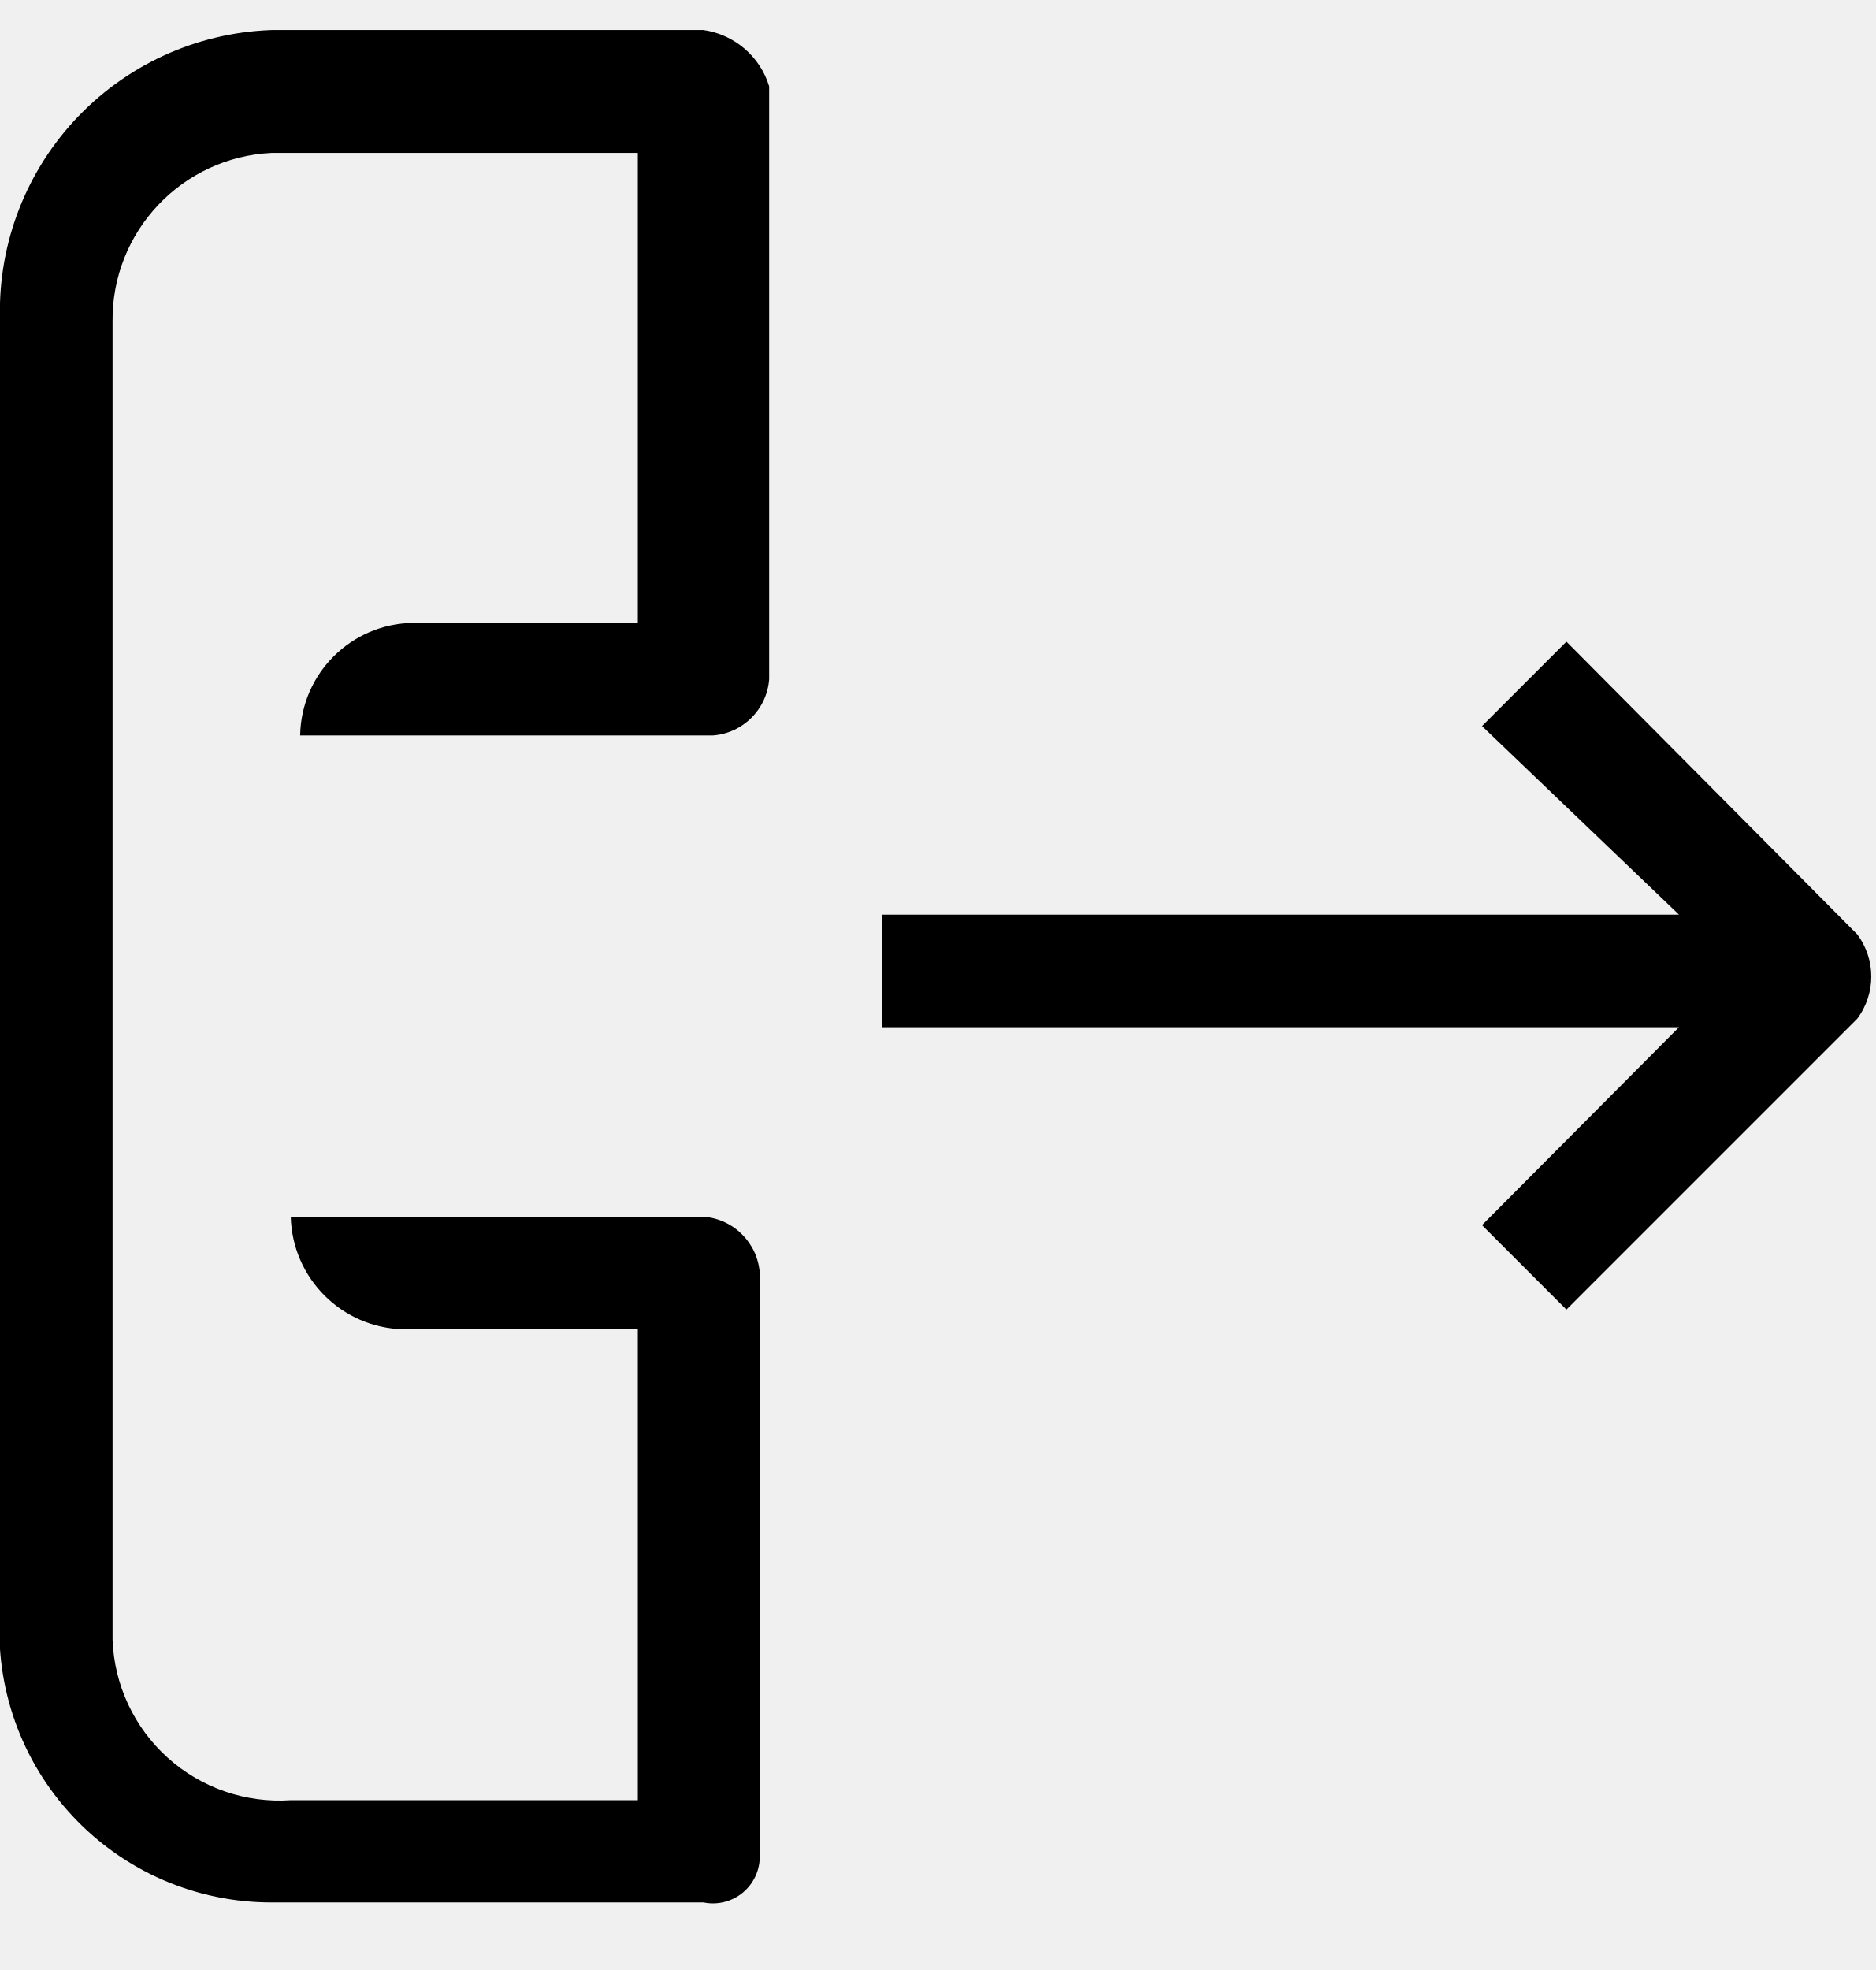
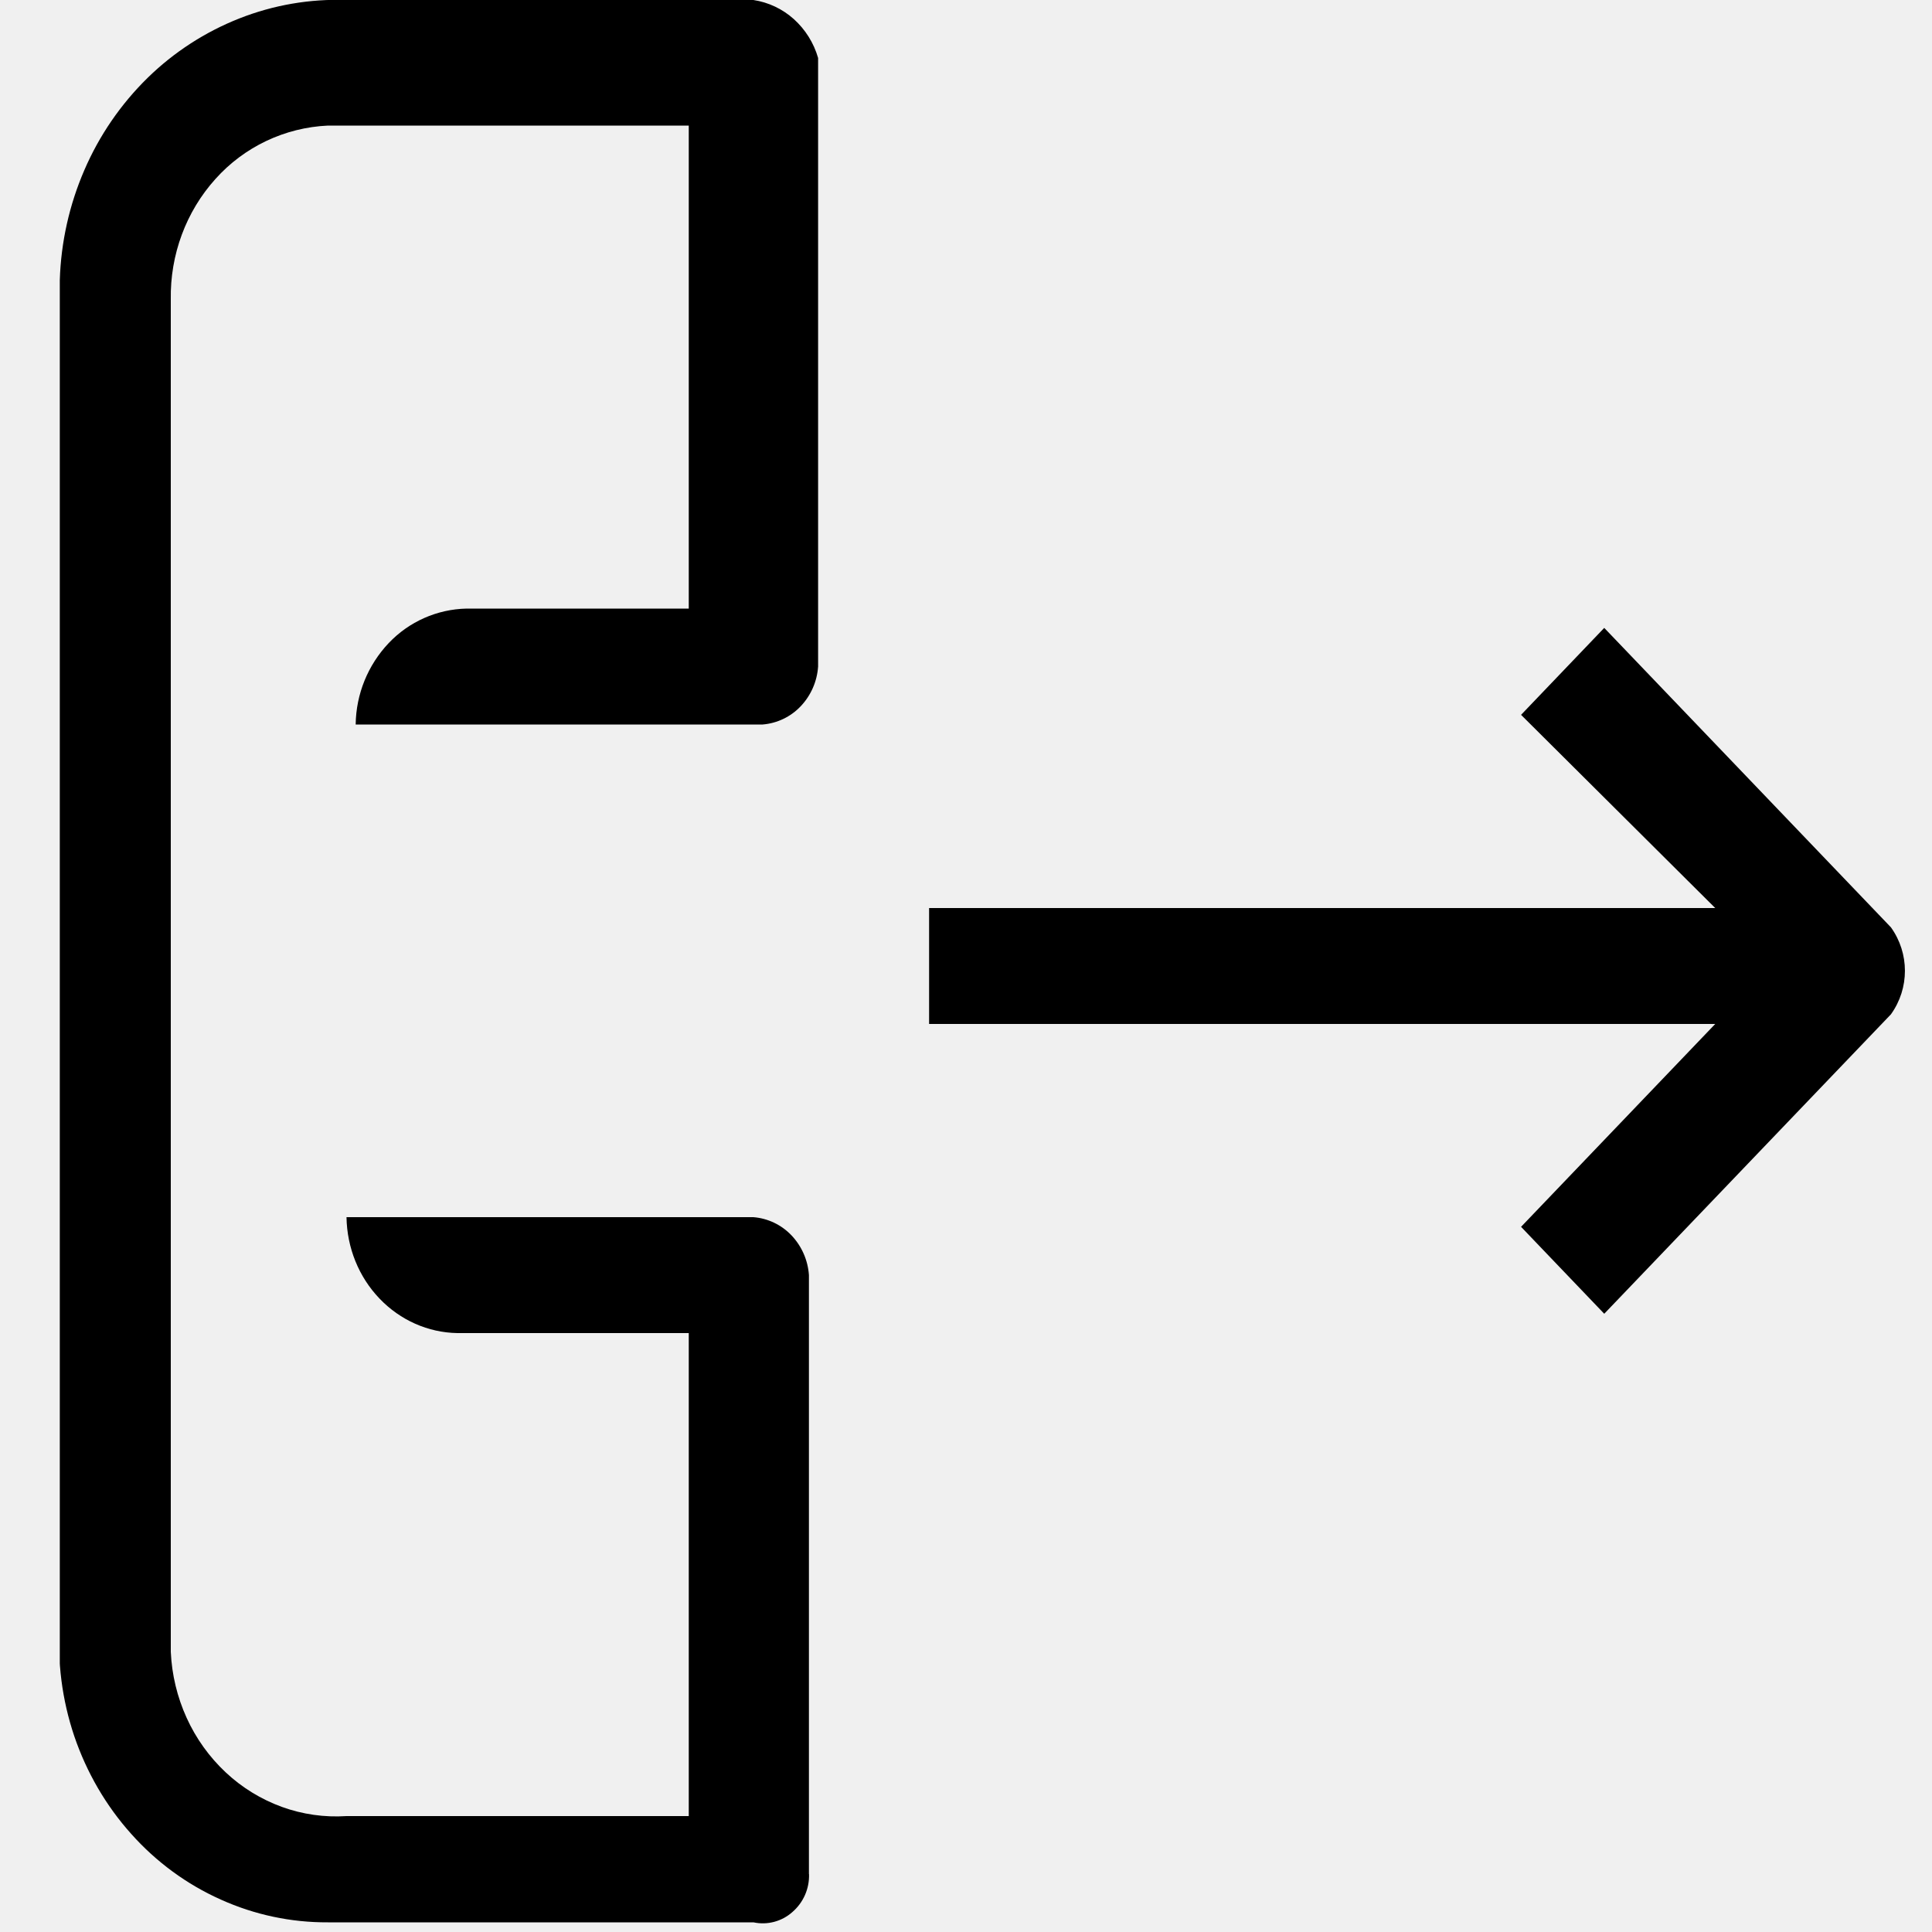
- <svg xmlns="http://www.w3.org/2000/svg" width="20" height="21" fill="none">
+ <svg xmlns="http://www.w3.org/2000/svg" width="20" height="20" fill="none">
  <g clip-path="url(#clip0)" fill="#000">
-     <path d="M17.9 9.75H9.4v1.2h8.5l-2.1 2.11.9.9 3.1-3.1a.75.75 0 000-.9l-3.1-3.12-.9.9 2.1 2.01zM8.1 19.79v-6.22a.65.65 0 00-.6-.6H3.1a1.23 1.23 0 001.2 1.2h2.5v5.02H3.1a1.78 1.78 0 01-1.9-1.71V3.43a1.78 1.78 0 011.7-1.8h3.9v5.01H4.4a1.22 1.22 0 00-1.2 1.2h4.4a.65.65 0 00.6-.6V.92a.86.86 0 00-.7-.6H3.1A3 3 0 000 3.23v13.95a2.9 2.9 0 002.9 3.1h4.6a.5.5 0 00.6-.5z" />
+     <path d="M17.756 9.4H9.618v1.2h8.138l-2.01 2.1.861.9 2.968-3.1a.772.772 0 000-.9l-2.968-3.1-.861.9 2.01 2zM8.374 19.4v-6.2a.663.663 0 00-.18-.411.611.611 0 00-.395-.189H3.587c.005.317.127.619.342.843.214.224.503.352.806.357H7.13v5H3.587a1.645 1.645 0 01-.669-.095 1.7 1.7 0 01-.581-.357 1.785 1.785 0 01-.405-.565 1.854 1.854 0 01-.164-.683v-14c-.008-.463.158-.91.462-1.247A1.664 1.664 0 013.395 1.3H7.13v5H4.831a1.144 1.144 0 00-.807.357 1.247 1.247 0 00-.342.843h4.213a.611.611 0 00.394-.189.663.663 0 00.18-.411V.6a.864.864 0 00-.251-.402A.808.808 0 007.799 0H3.587A2.762 2.762 0 002.48.19a2.856 2.856 0 00-.953.617 3 3 0 00-.653.952A3.111 3.111 0 00.619 2.9v13.9c-.028.398.023.797.15 1.173.128.376.328.72.589 1.011.26.292.576.523.927.68.35.158.728.238 1.11.236H7.8a.46.46 0 00.402-.106.497.497 0 00.173-.394z" />
  </g>
  <defs>
    <clipPath id="clip0">
-       <path fill="#fff" transform="translate(0 .32)" d="M0 0h20v20.07H0z" />
+       <path fill="#fff" transform="translate(.619)" d="M0 0h19.148v20H0z" />
    </clipPath>
  </defs>
</svg>
